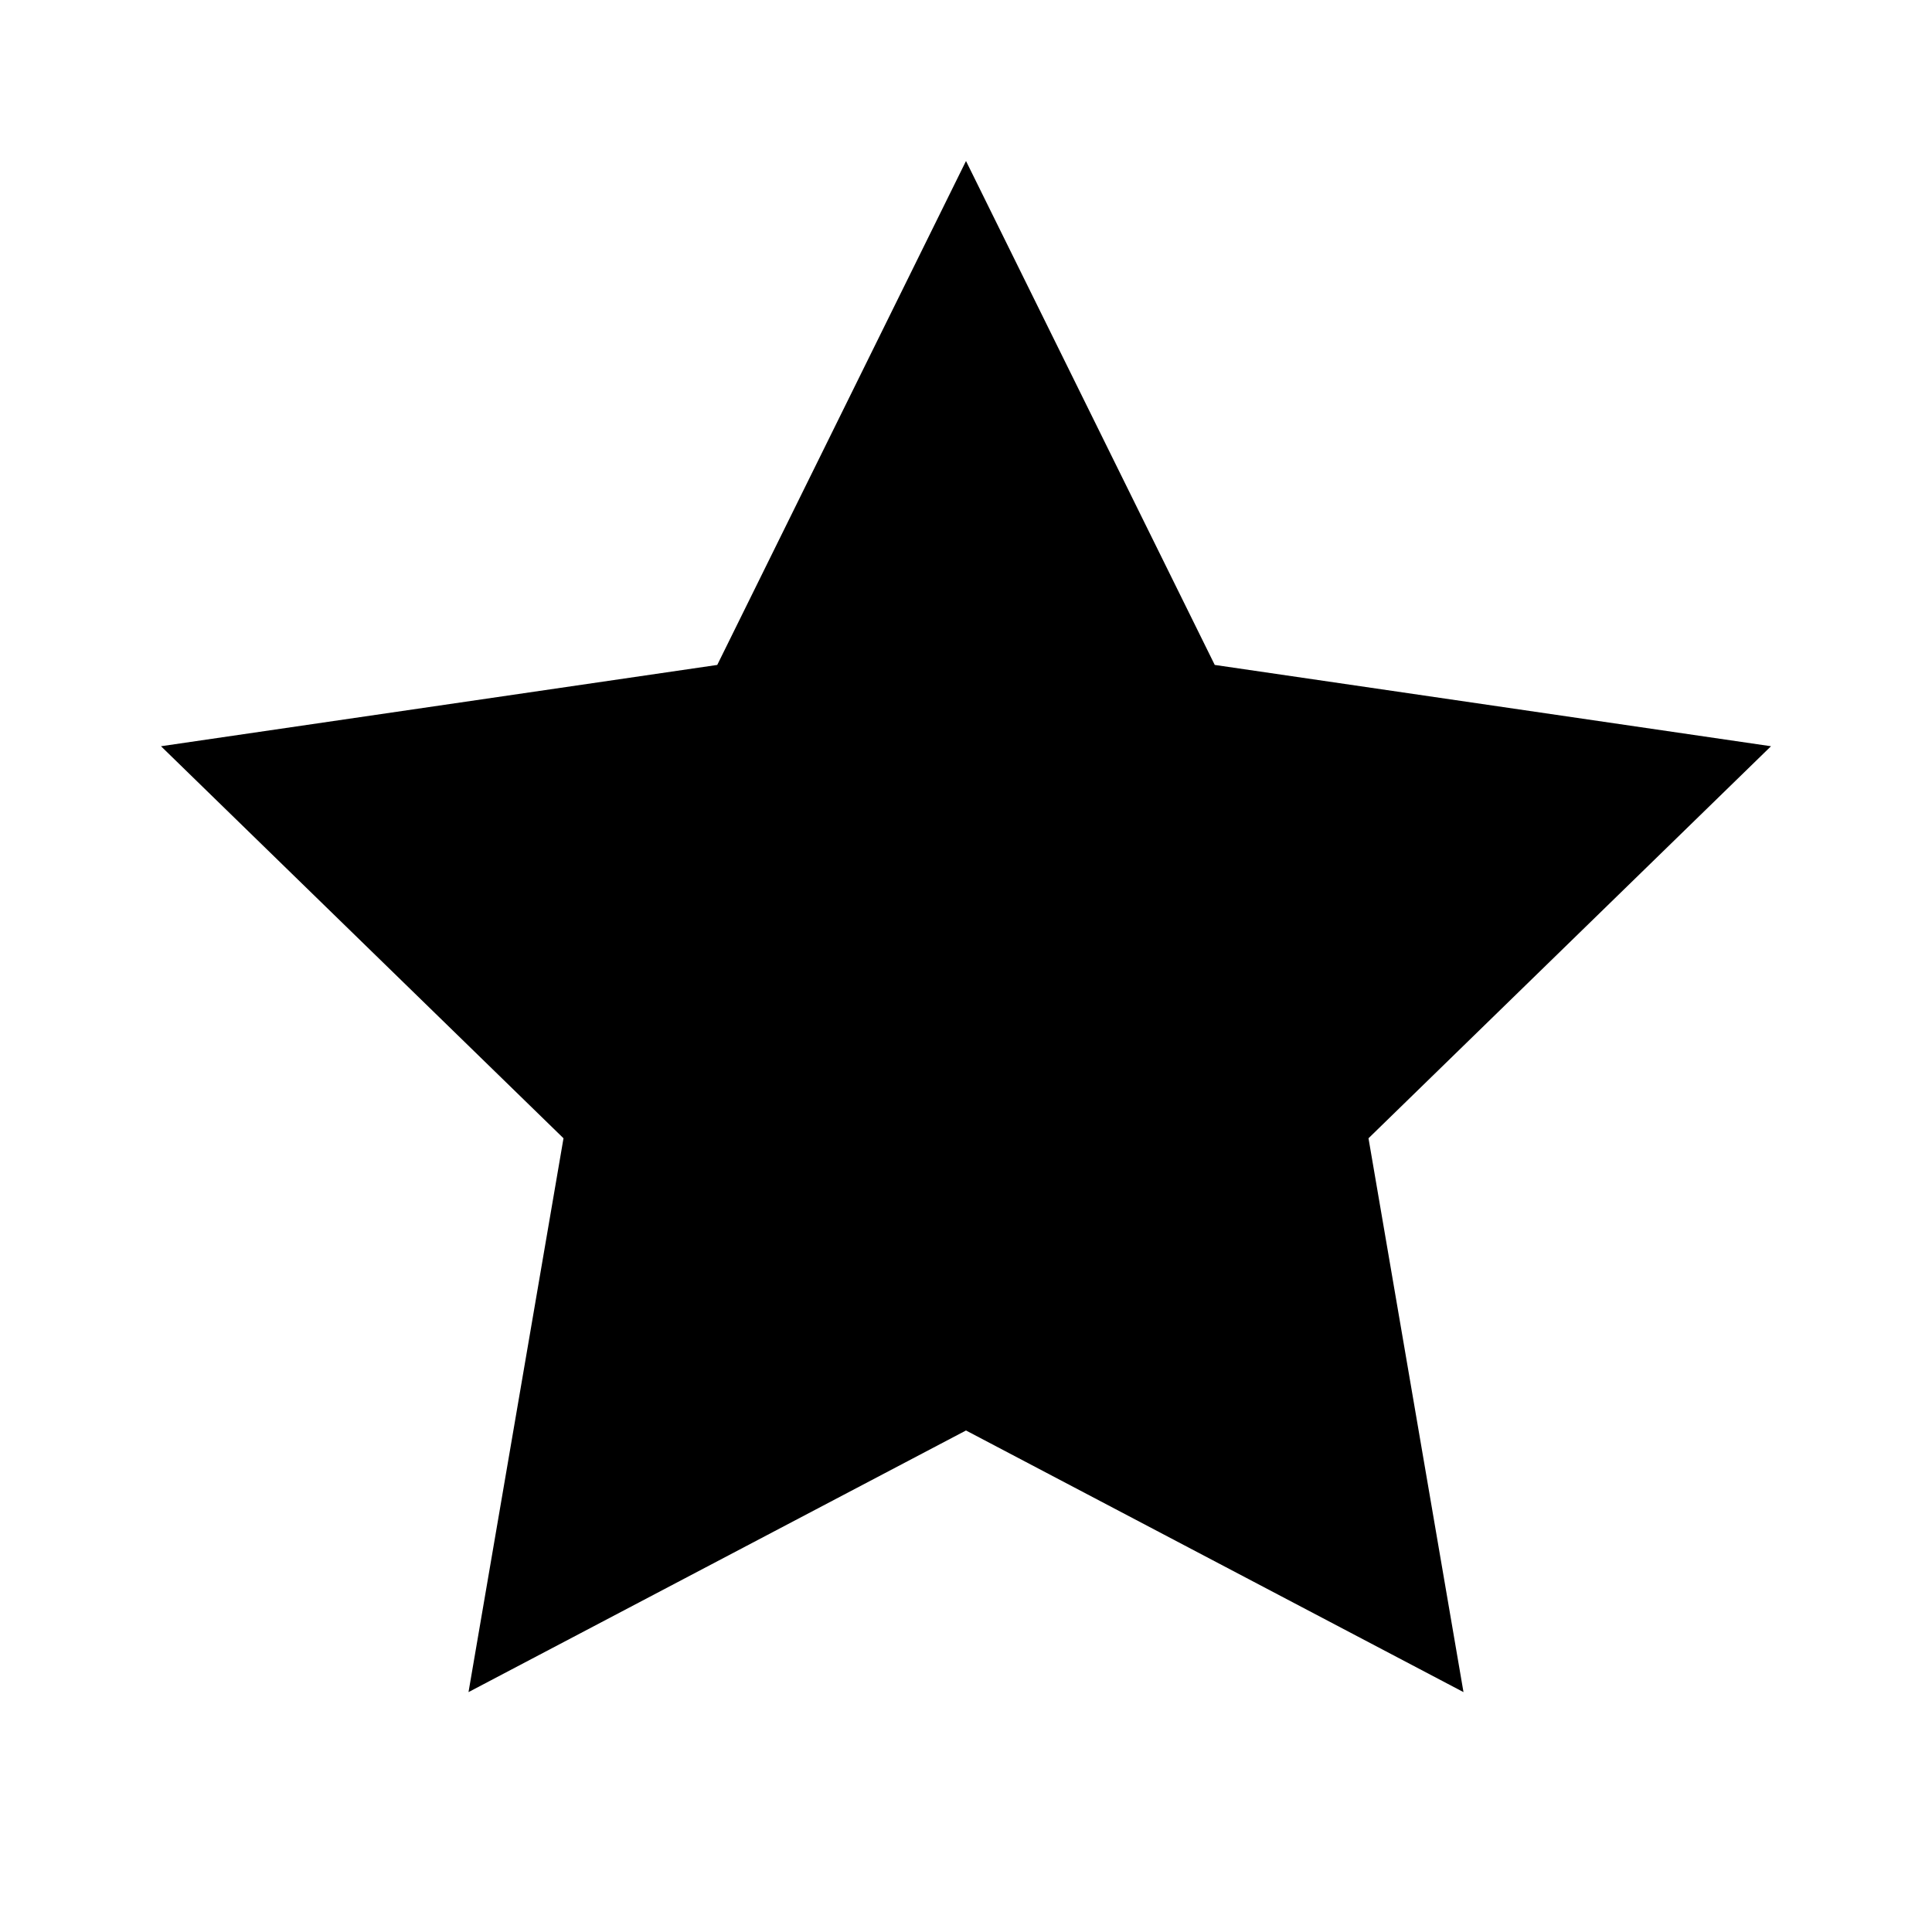
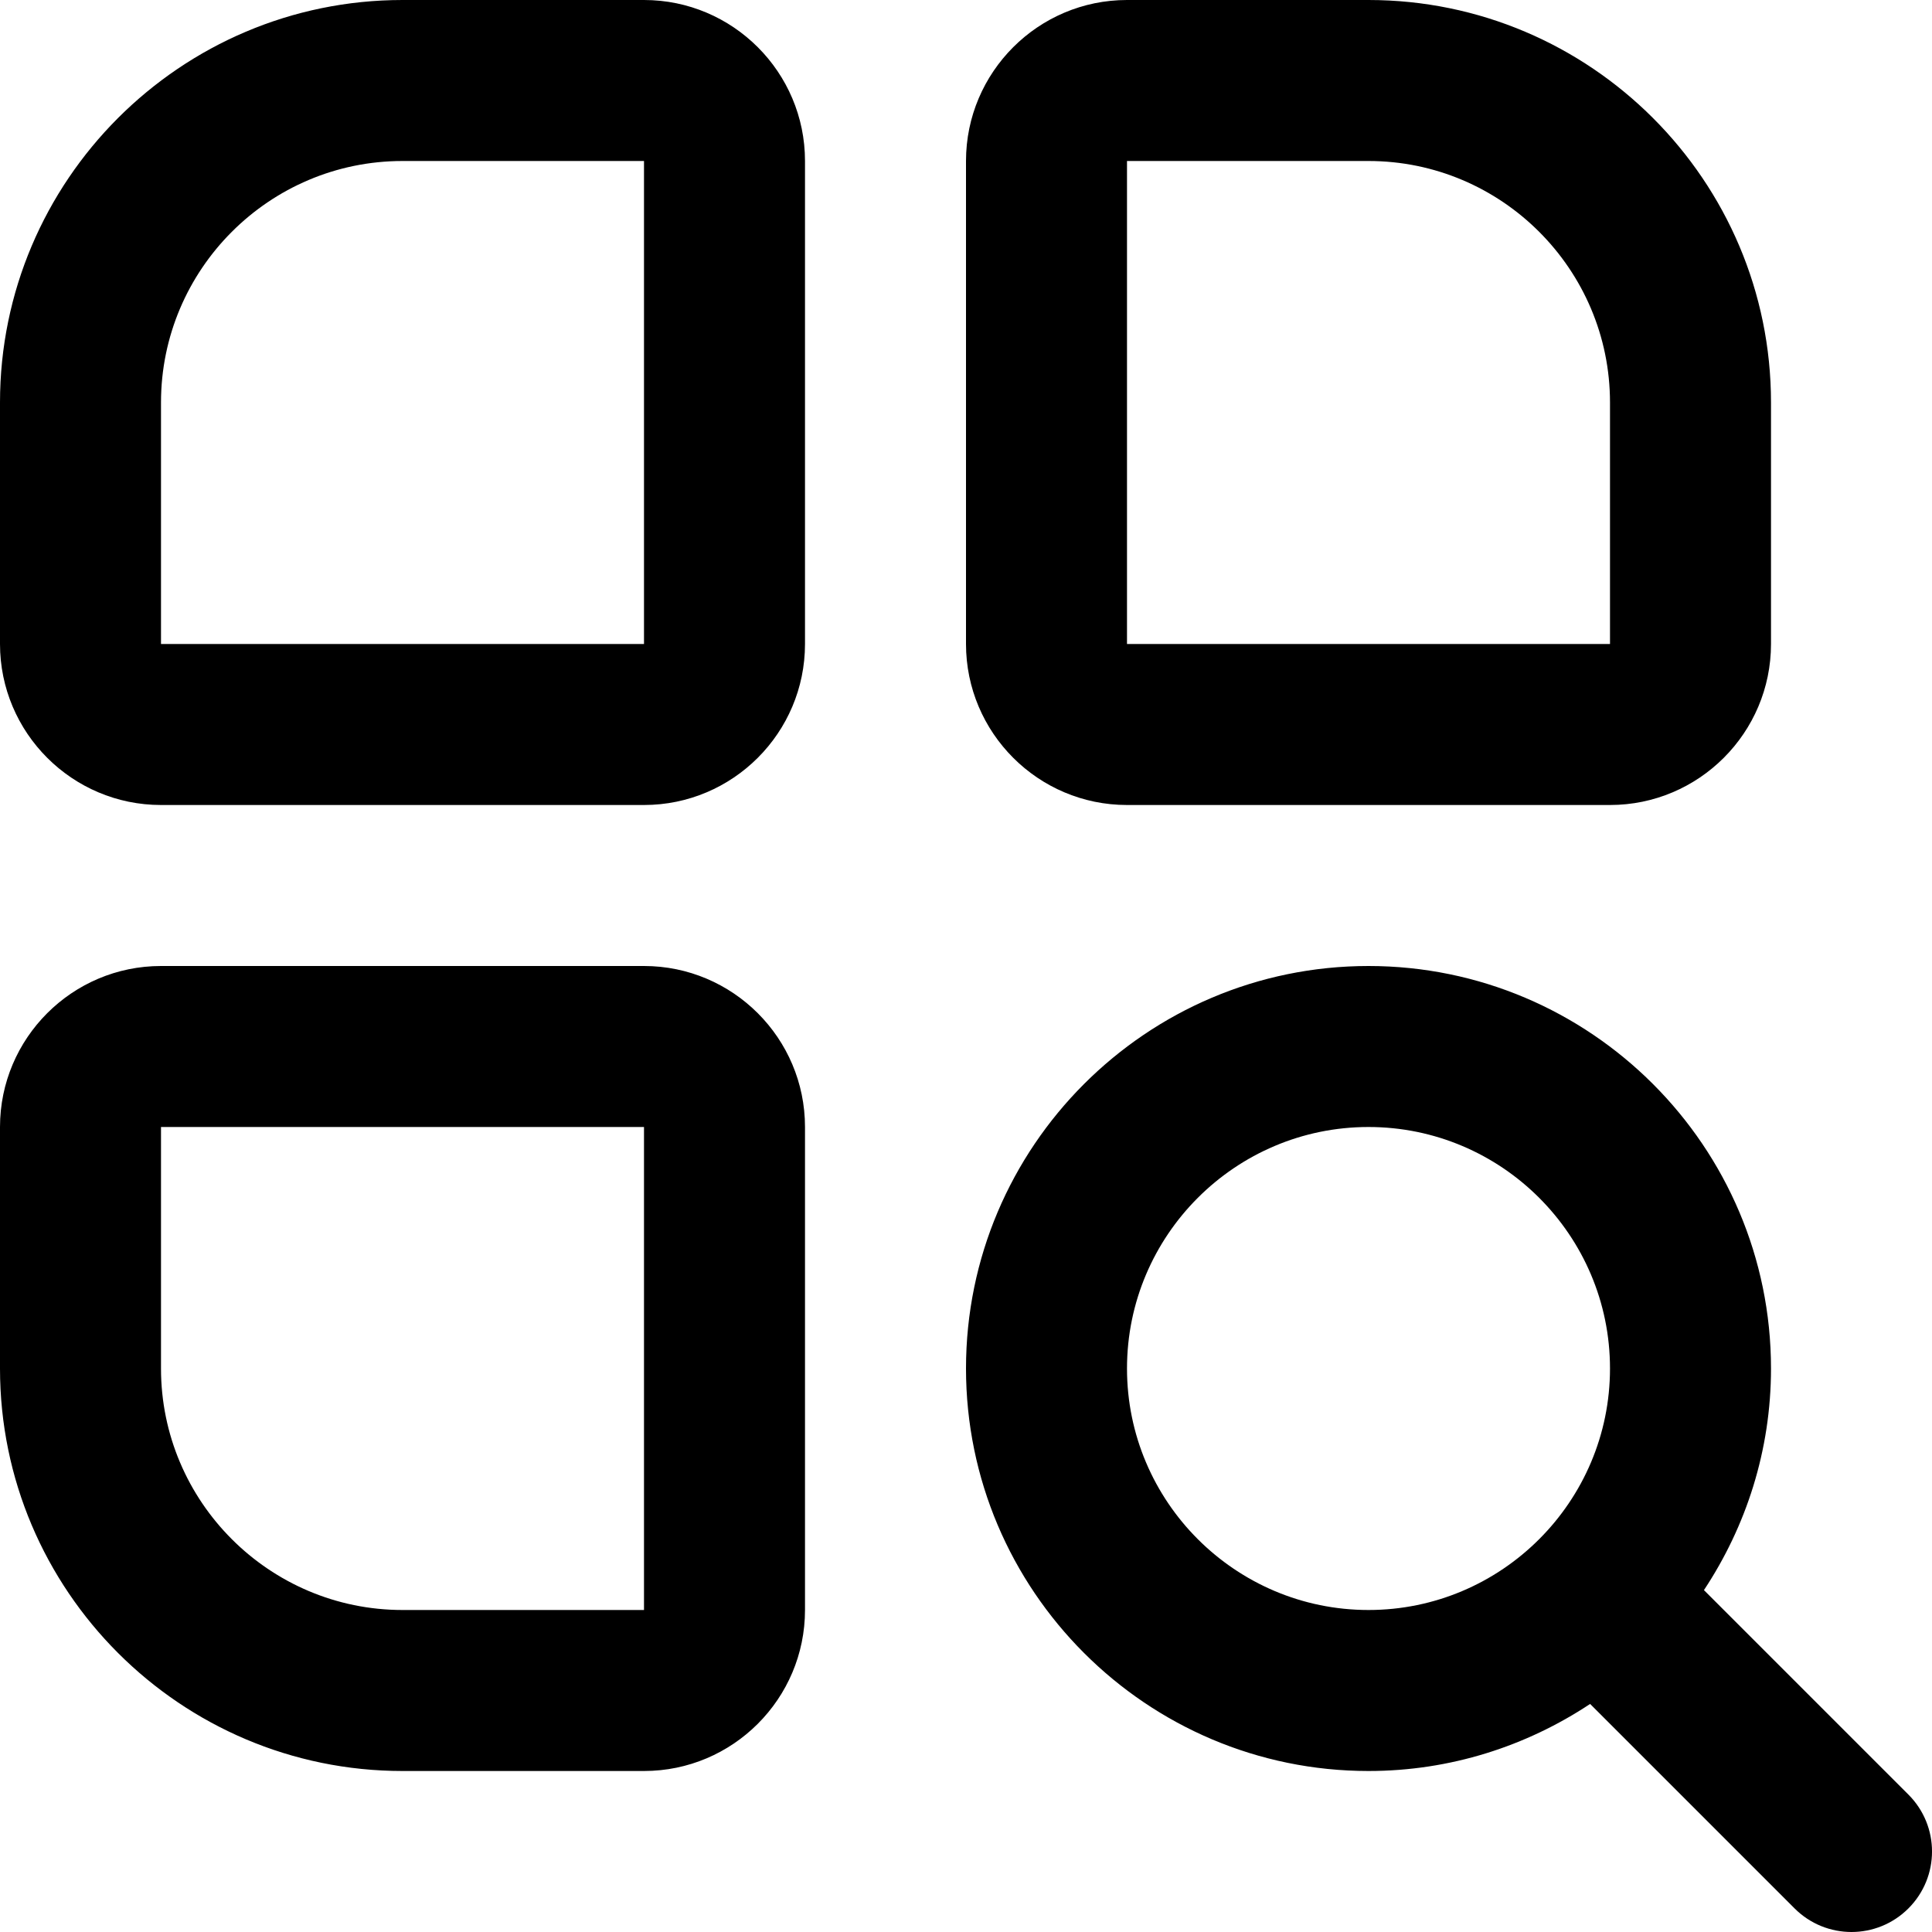
- <svg xmlns="http://www.w3.org/2000/svg" viewBox="0 0 24 24" width="24" height="24" fill="currentColor">
-   <path d="M12 2l3.09 6.26L22 9.27l-5 4.87 1.18 6.88L12 17.77l-6.18 3.25L7 14.14 2 9.27l6.91-1.01L12 2z" />
+ <svg xmlns="http://www.w3.org/2000/svg" viewBox="0 0 24 24" width="24" height="24">
+   <path d="m8,0h-3C2.243,0,0,2.243,0,5v3c0,1.103.897,2,2,2h6c1.103,0,2-.897,2-2V2c0-1.103-.897-2-2-2ZM2,8v-3c0-1.654,1.346-3,3-3h3v6s-6,0-6,0Zm12,2h6c1.103,0,2-.897,2-2v-3c0-2.757-2.243-5-5-5h-3c-1.103,0-2,.897-2,2v6c0,1.103.897,2,2,2Zm0-8h3c1.654,0,3,1.346,3,3v3s-6,0-6,0V2Zm-6,10H2c-1.103,0-2,.897-2,2v3c0,2.757,2.243,5,5,5h3c1.103,0,2-.897,2-2v-6c0-1.103-.897-2-2-2Zm-3,8c-1.654,0-3-1.346-3-3v-3h6v6s-3,0-3,0Zm18.707,2.293l-2.54-2.54c.524-.791.833-1.736.833-2.753,0-2.757-2.243-5-5-5s-5,2.243-5,5,2.243,5,5,5c1.017,0,1.962-.309,2.753-.833l2.54,2.54c.195.195.451.293.707.293s.512-.098.707-.293c.391-.391.391-1.023,0-1.414Zm-9.707-5.293c0-1.654,1.346-3,3-3s3,1.346,3,3-1.346,3-3,3-3-1.346-3-3Z" />
</svg>
